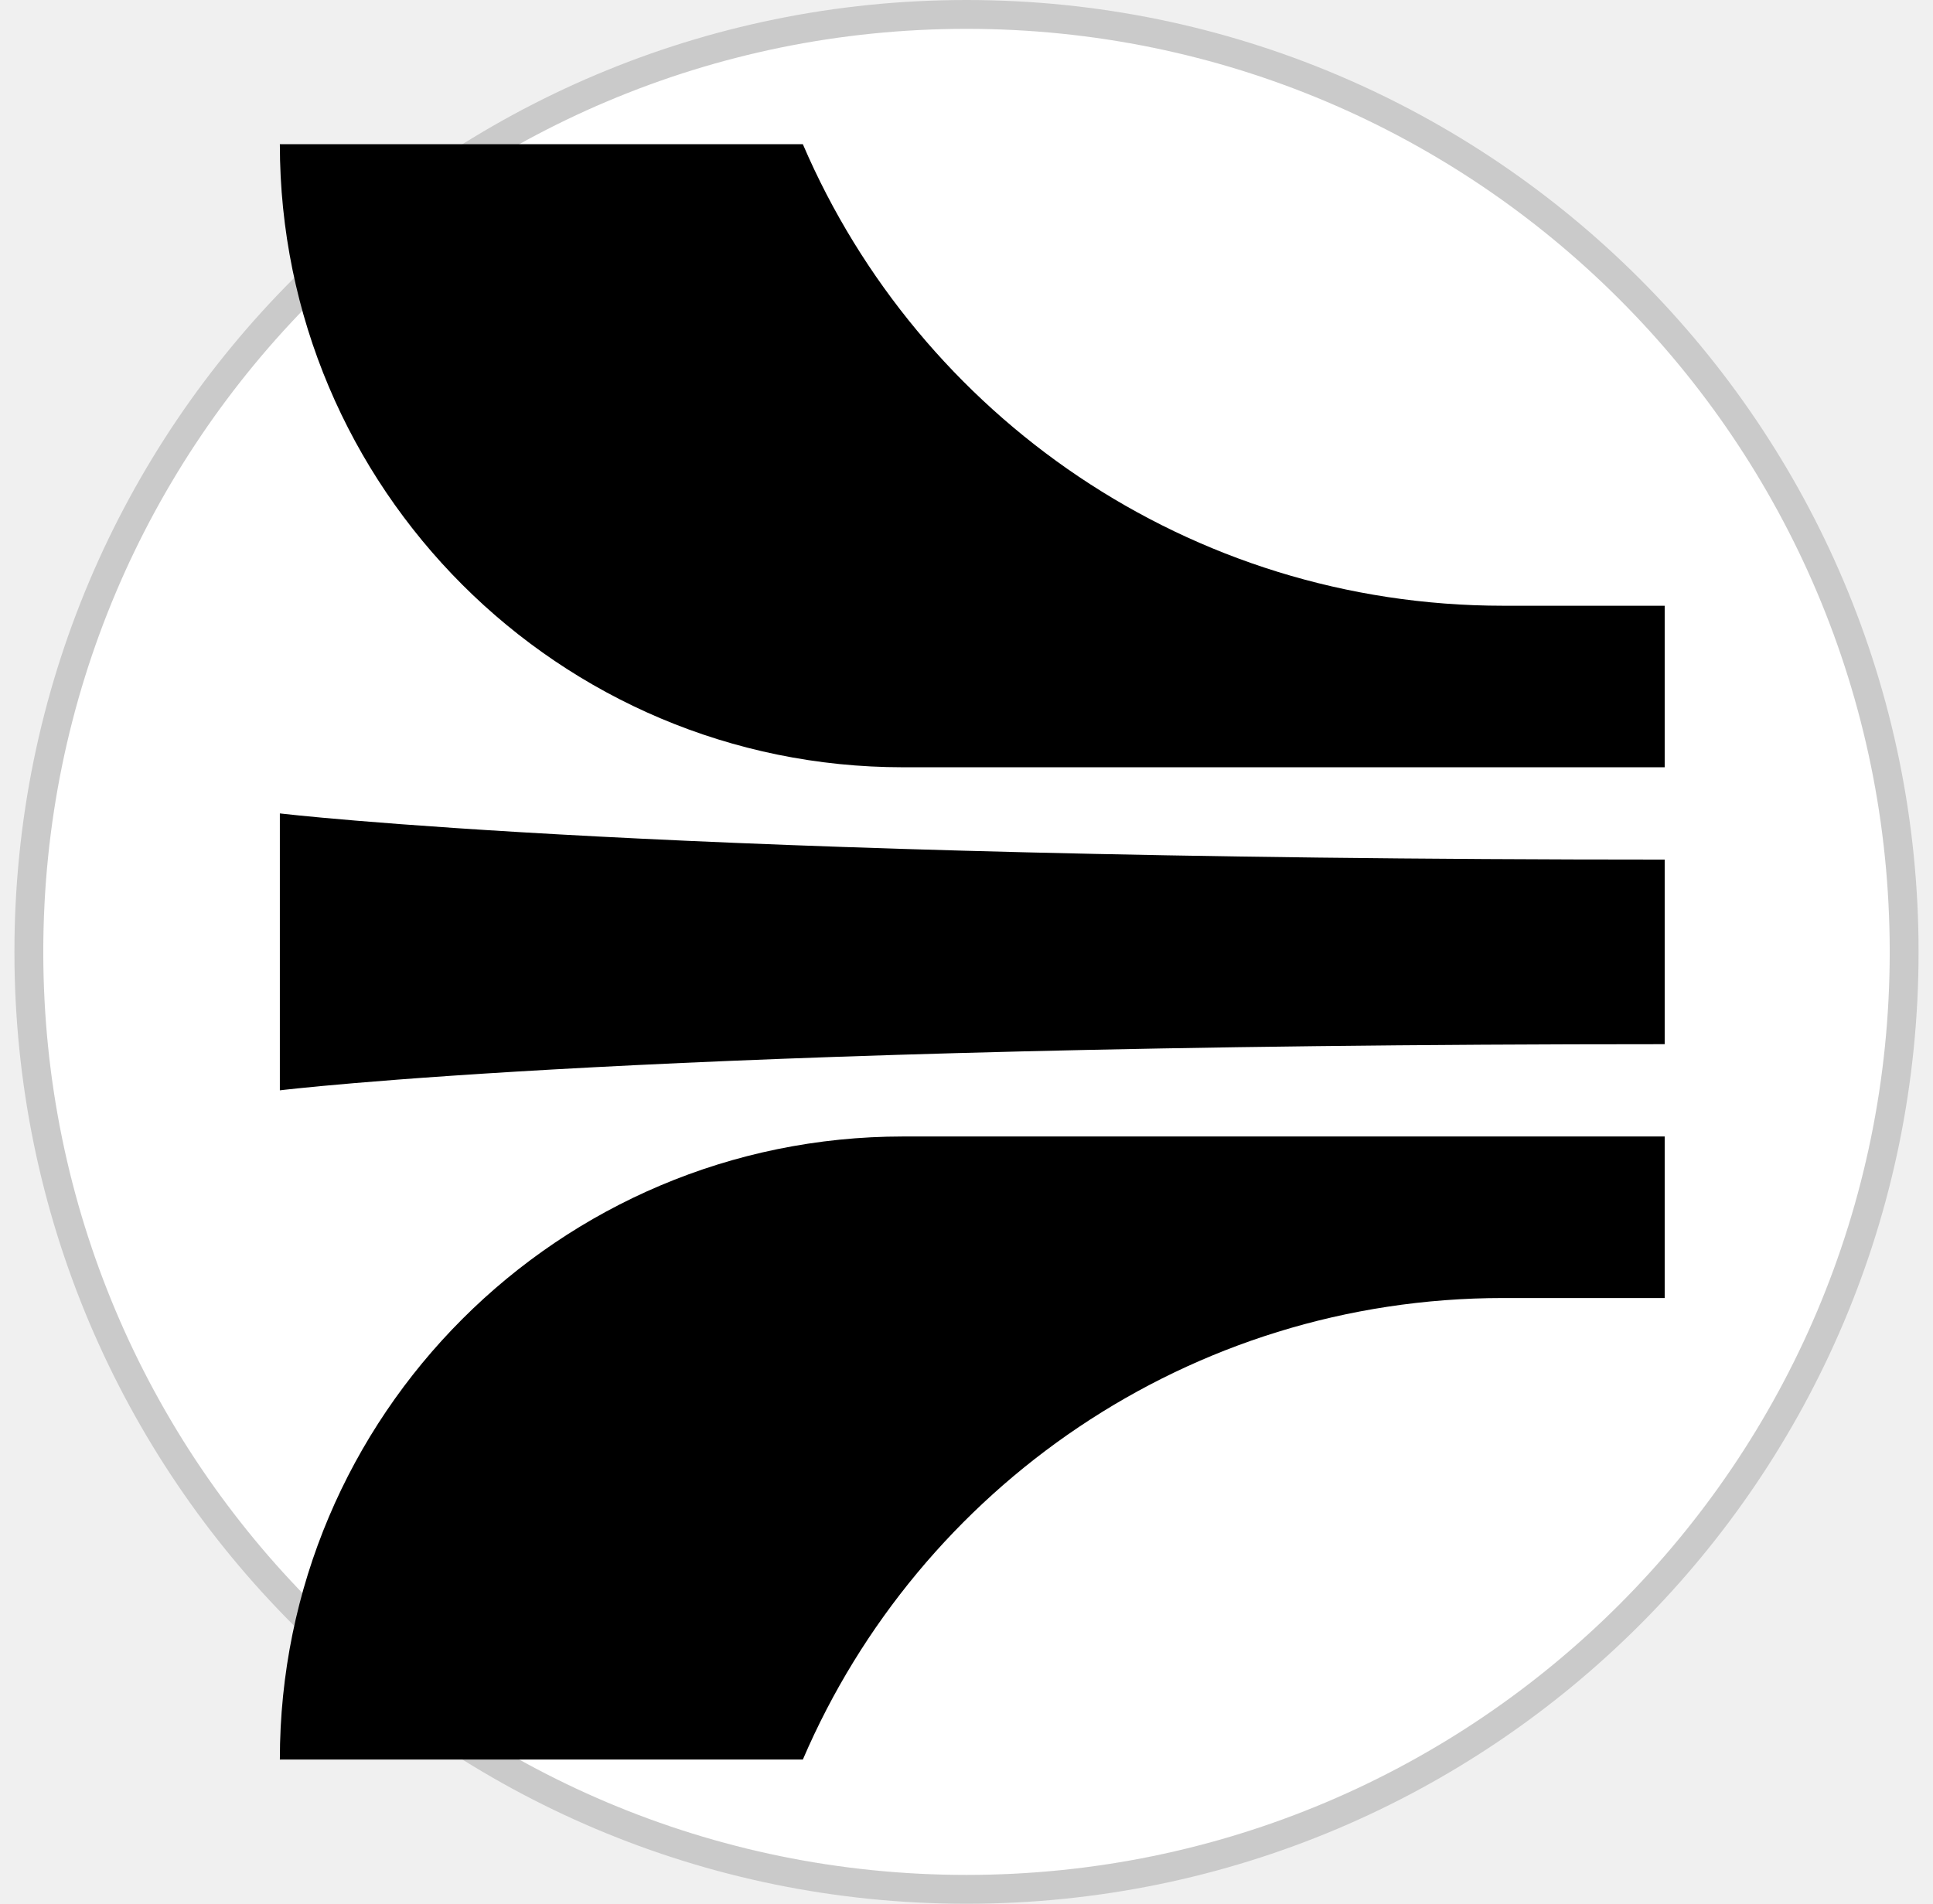
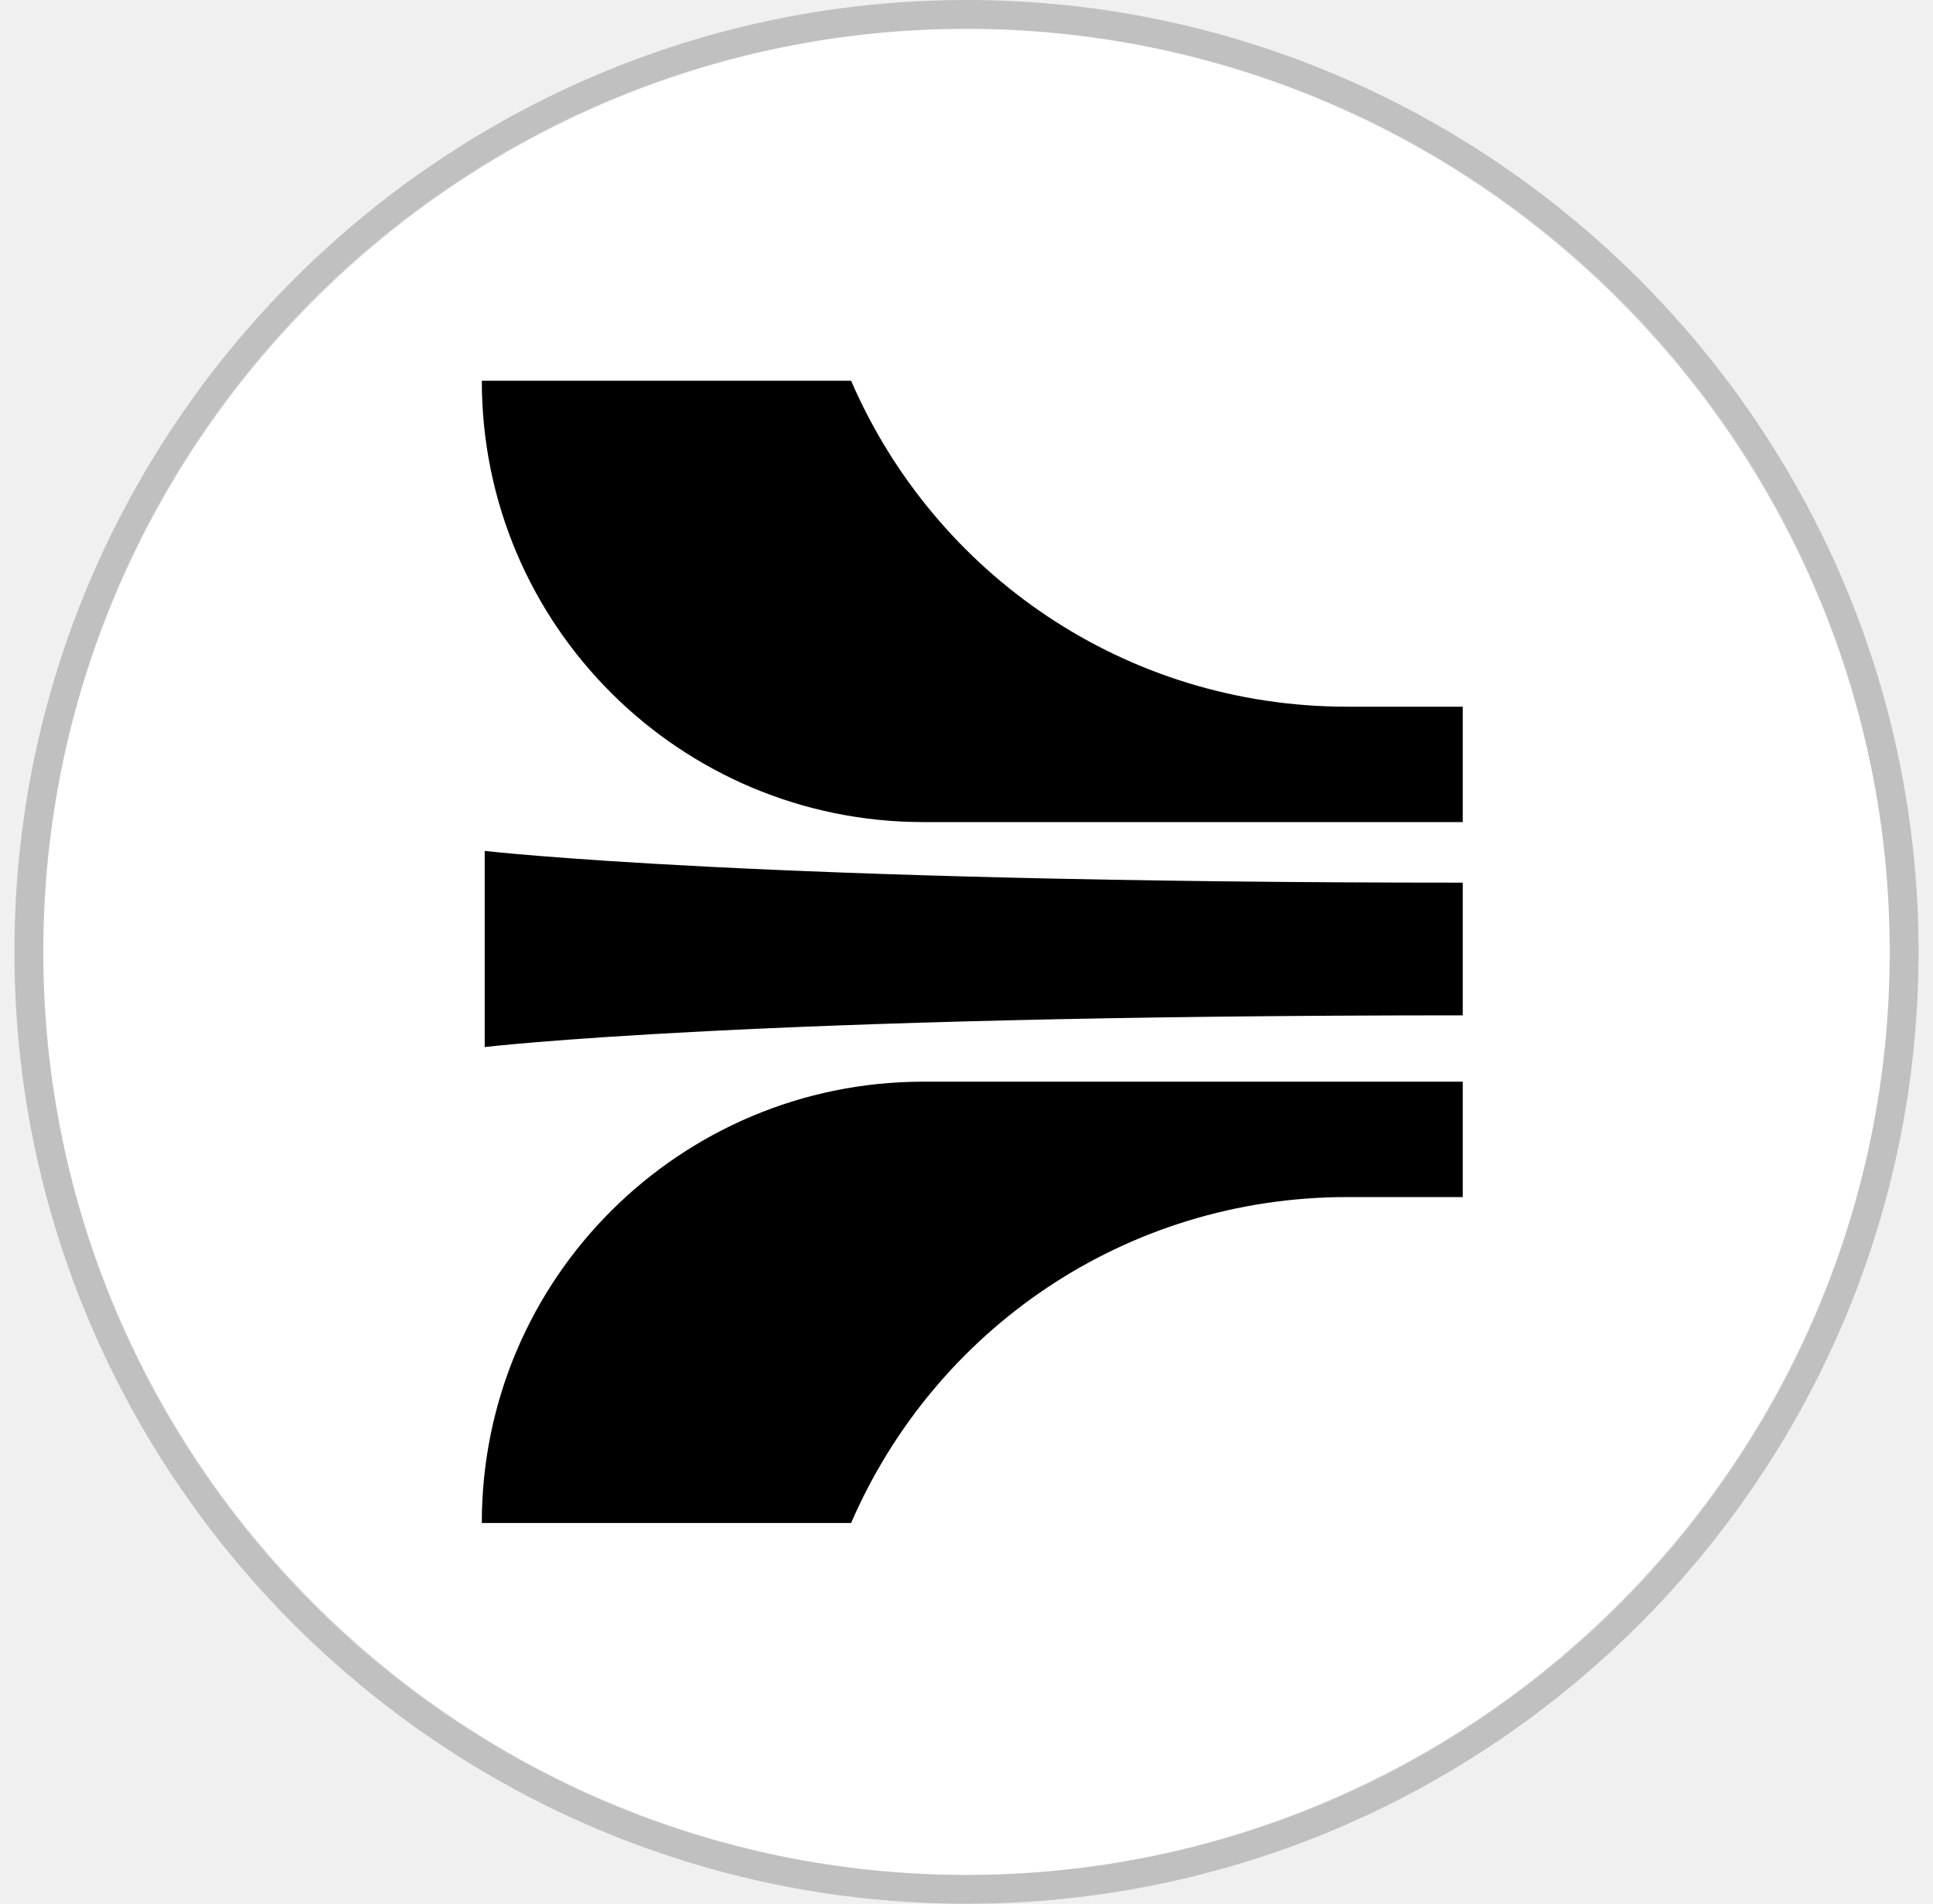
- <svg xmlns="http://www.w3.org/2000/svg" width="67" height="66" viewBox="0 0 67 66" fill="none">
-   <path d="M1.5 33C1.5 15.327 15.827 1 33.5 1C51.173 1 65.5 15.327 65.5 33C65.5 50.673 51.173 65 33.5 65C15.827 65 1.5 50.673 1.5 33Z" fill="white" />
-   <path d="M33.5 0.5C15.551 0.5 1 15.051 1 33C1 50.949 15.551 65.5 33.5 65.5C51.449 65.5 66 50.949 66 33C66 15.051 51.449 0.5 33.5 0.5Z" stroke="black" stroke-opacity="0.16" />
-   <path fill-rule="evenodd" clip-rule="evenodd" d="M27.828 5C31.864 14.409 41.213 21 52.1 21H57.7V26.6L31.3 26.6C19.371 26.6 9.7 16.929 9.7 5H27.828ZM27.828 61C31.864 51.591 41.213 45 52.1 45H57.7V39.4H31.3C19.371 39.4 9.7 49.071 9.7 61H27.828ZM57.7 29.8V36.2C22.698 36.2 9.7 37.8 9.7 37.8V28.2C9.7 28.2 23.107 29.8 57.7 29.8Z" fill="black" />
+ <svg xmlns="http://www.w3.org/2000/svg" id="Layer_1" version="1.1" viewBox="0 0 67 66">
+   <defs>
+     <style>
+       .st0 {
+         fill-rule: evenodd;
+       }
+ 
+       .st1 {
+         fill: #fff;
+       }
+ 
+       .st2 {
+         fill: none;
+         stroke: #000;
+         stroke-opacity: .2;
+       }
+     </style>
+   </defs>
+   <path class="st1" d="M1.5,33C1.5,15.3,15.8,1,33.5,1s32,14.3,32,32-14.3,32-32,32S1.5,50.7,1.5,33Z" />
+   <path class="st2" d="M33.5.5C15.6.5,1,15.1,1,33s14.6,32.5,32.5,32.5,32.5-14.6,32.5-32.5S51.4.5,33.5.5Z" />
+   <path class="st0" d="M29.5,13.2c2.9,6.7,9.5,11.3,17.2,11.3h4v4h-18.7c-8.4,0-15.3-6.8-15.3-15.3h12.8ZM29.5,52.8c2.9-6.7,9.5-11.3,17.2-11.3h4v-4h-18.7c-8.4,0-15.3,6.8-15.3,15.3h12.8ZM50.7,30.7v4.5c-24.7,0-33.9,1.1-33.9,1.1v-6.8s9.5,1.1,33.9,1.1Z" />
</svg>
